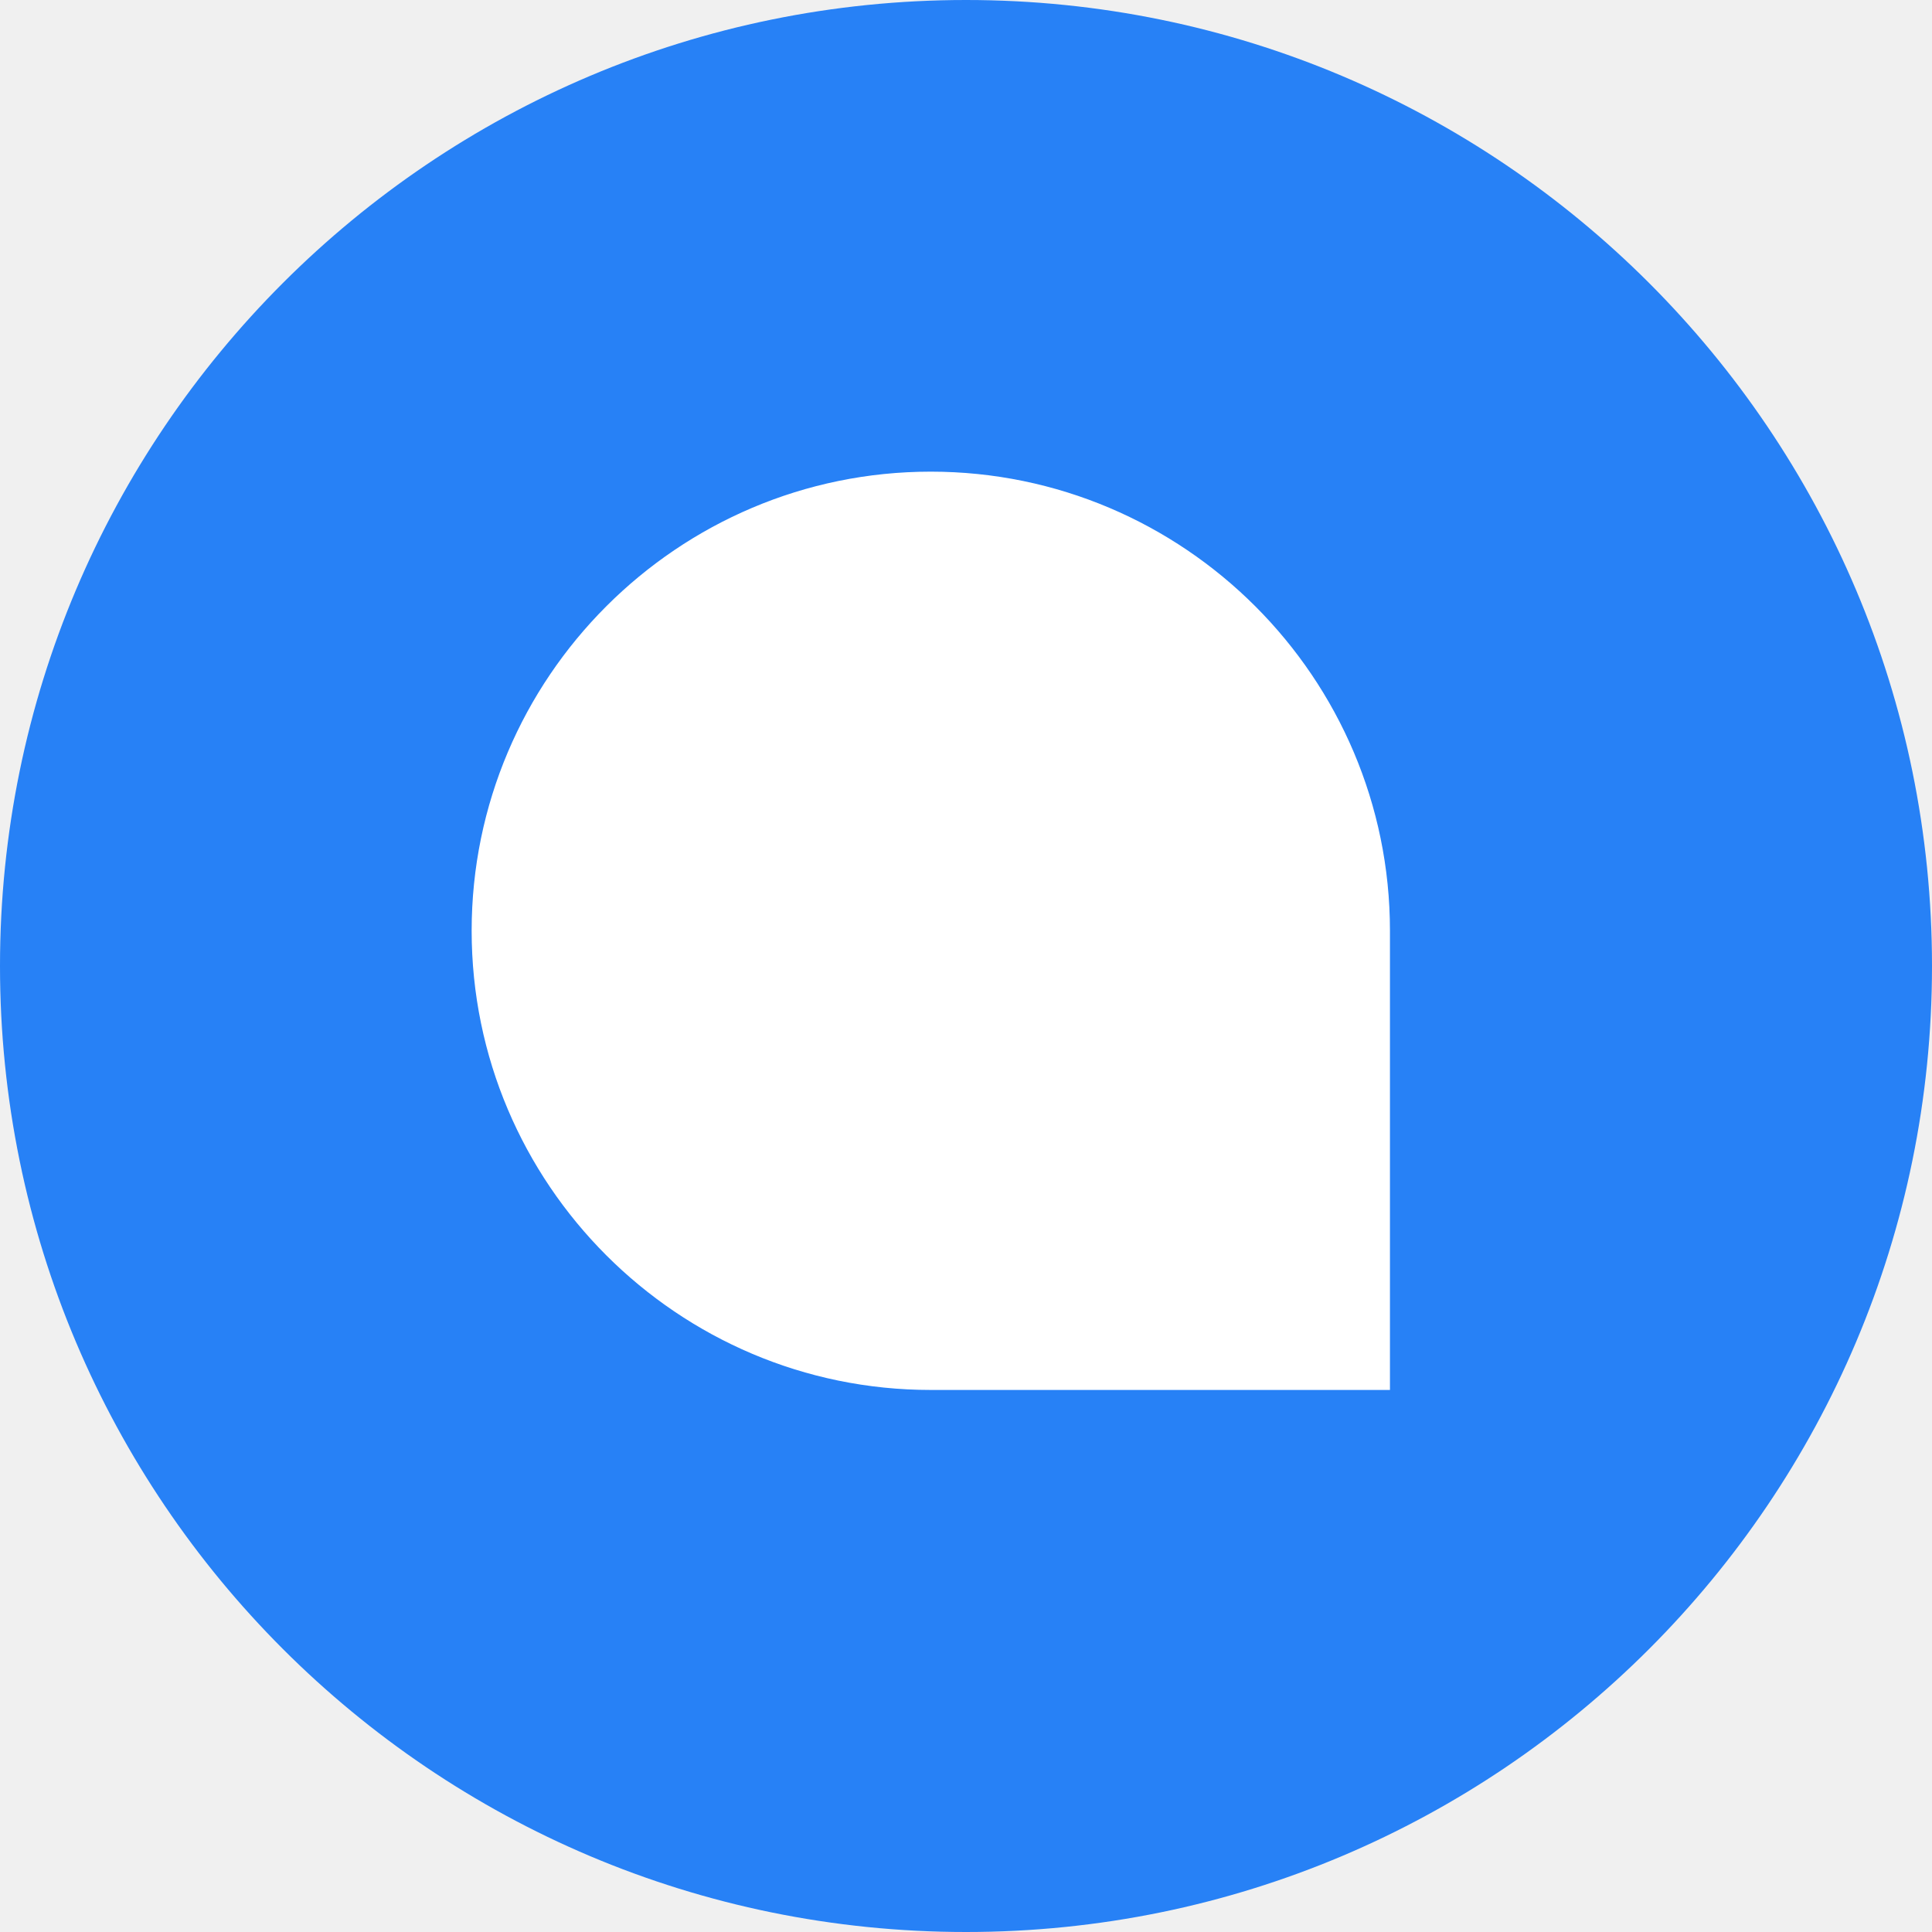
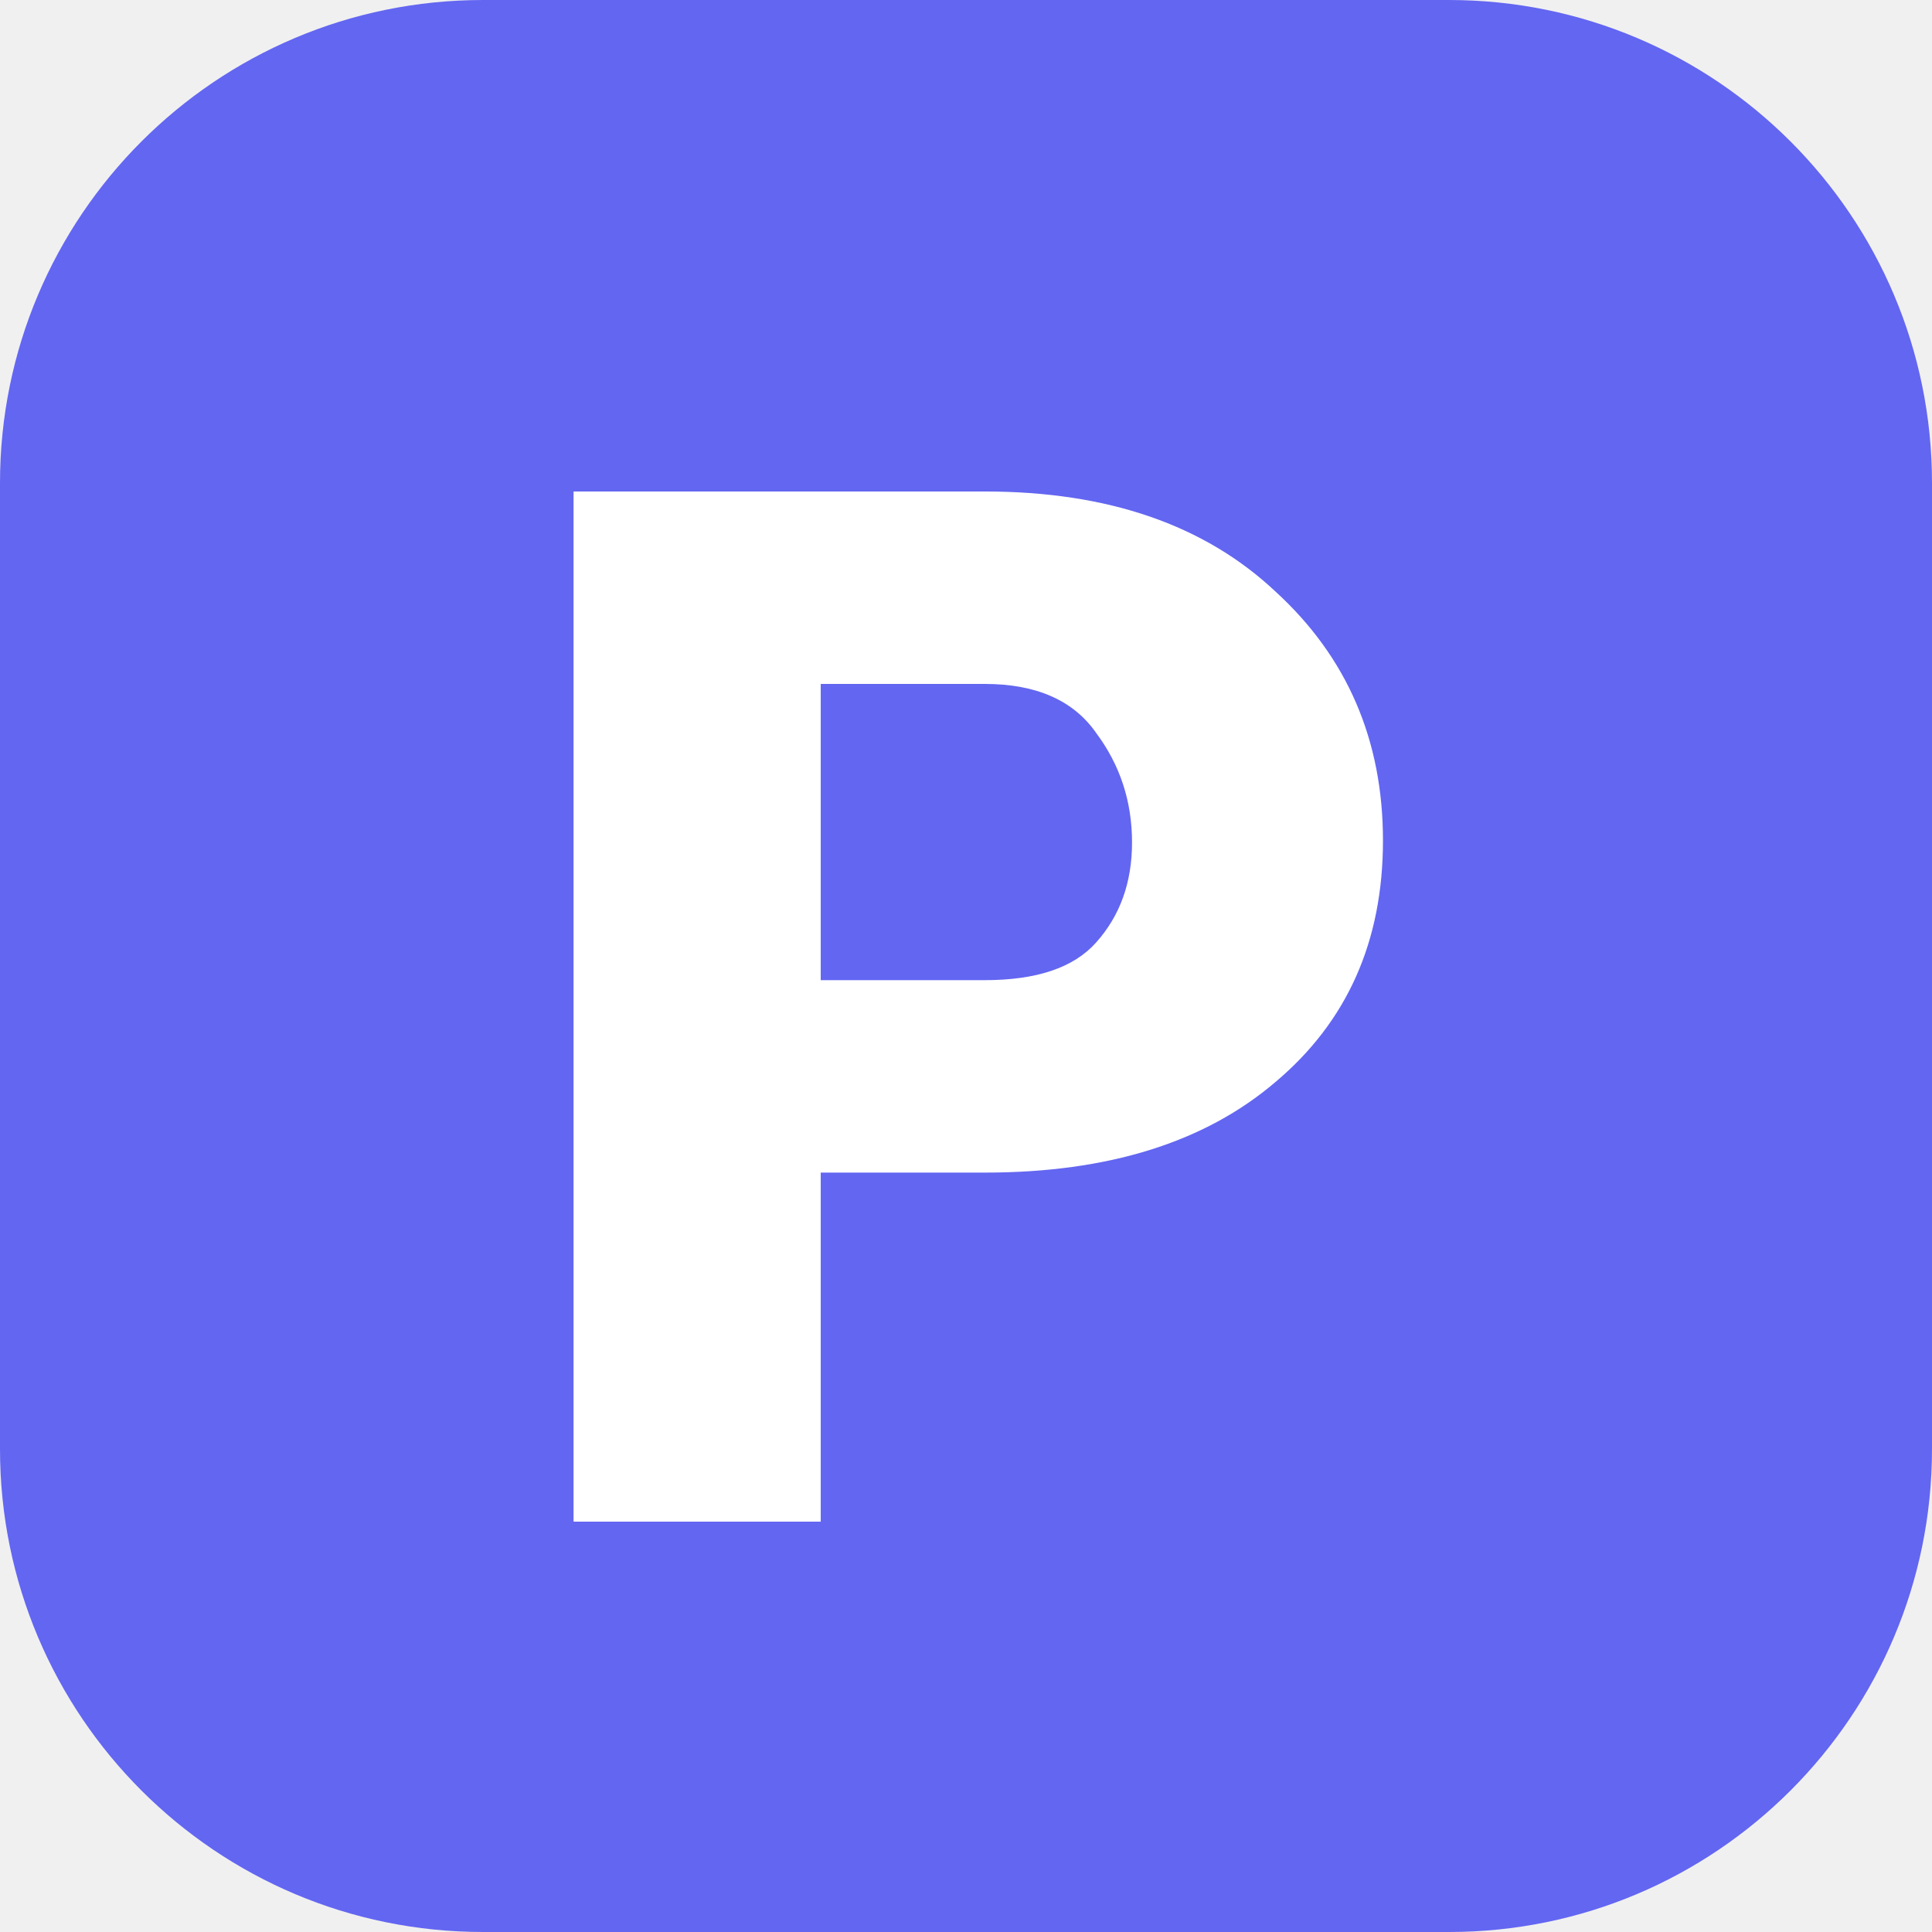
- <svg xmlns="http://www.w3.org/2000/svg" width="16" height="16" viewBox="0 0 16 16" fill="none">
-   <g clip-path="url(#woot-logo-clip-2342424e23u32098)">
-     <path d="M8 16C12.418 16 16 12.418 16 8C16 3.582 12.418 0 8 0C3.582 0 0 3.582 0 8C0 12.418 3.582 16 8 16Z" fill="#2781F6" />
-     <path d="M11.417 11.417H7.708C5.664 11.417 4 9.753 4 7.708C4 5.664 5.664 4 7.708 4C9.753 4 11.417 5.664 11.417 7.708V11.417Z" fill="white" stroke="white" stroke-width="0.188" />
-   </g>
-   <defs>
-     <clipPath id="woot-logo-clip-2342424e23u32098">
-       <rect width="16" height="16" fill="white" />
-     </clipPath>
-   </defs>
+ <svg xmlns="http://www.w3.org/2000/svg" width="16" height="16" viewBox="0 0 16 16">
+   <rect width="16" height="16" rx="4" fill="#6366f1" />
+   <text x="8" y="8.5" font-family="-apple-system, BlinkMacSystemFont, 'Segoe UI', Roboto, 'Helvetica Neue', Arial, sans-serif" font-size="12" font-weight="800" fill="#ffffff" text-anchor="middle" dominant-baseline="central">P</text>
</svg>
